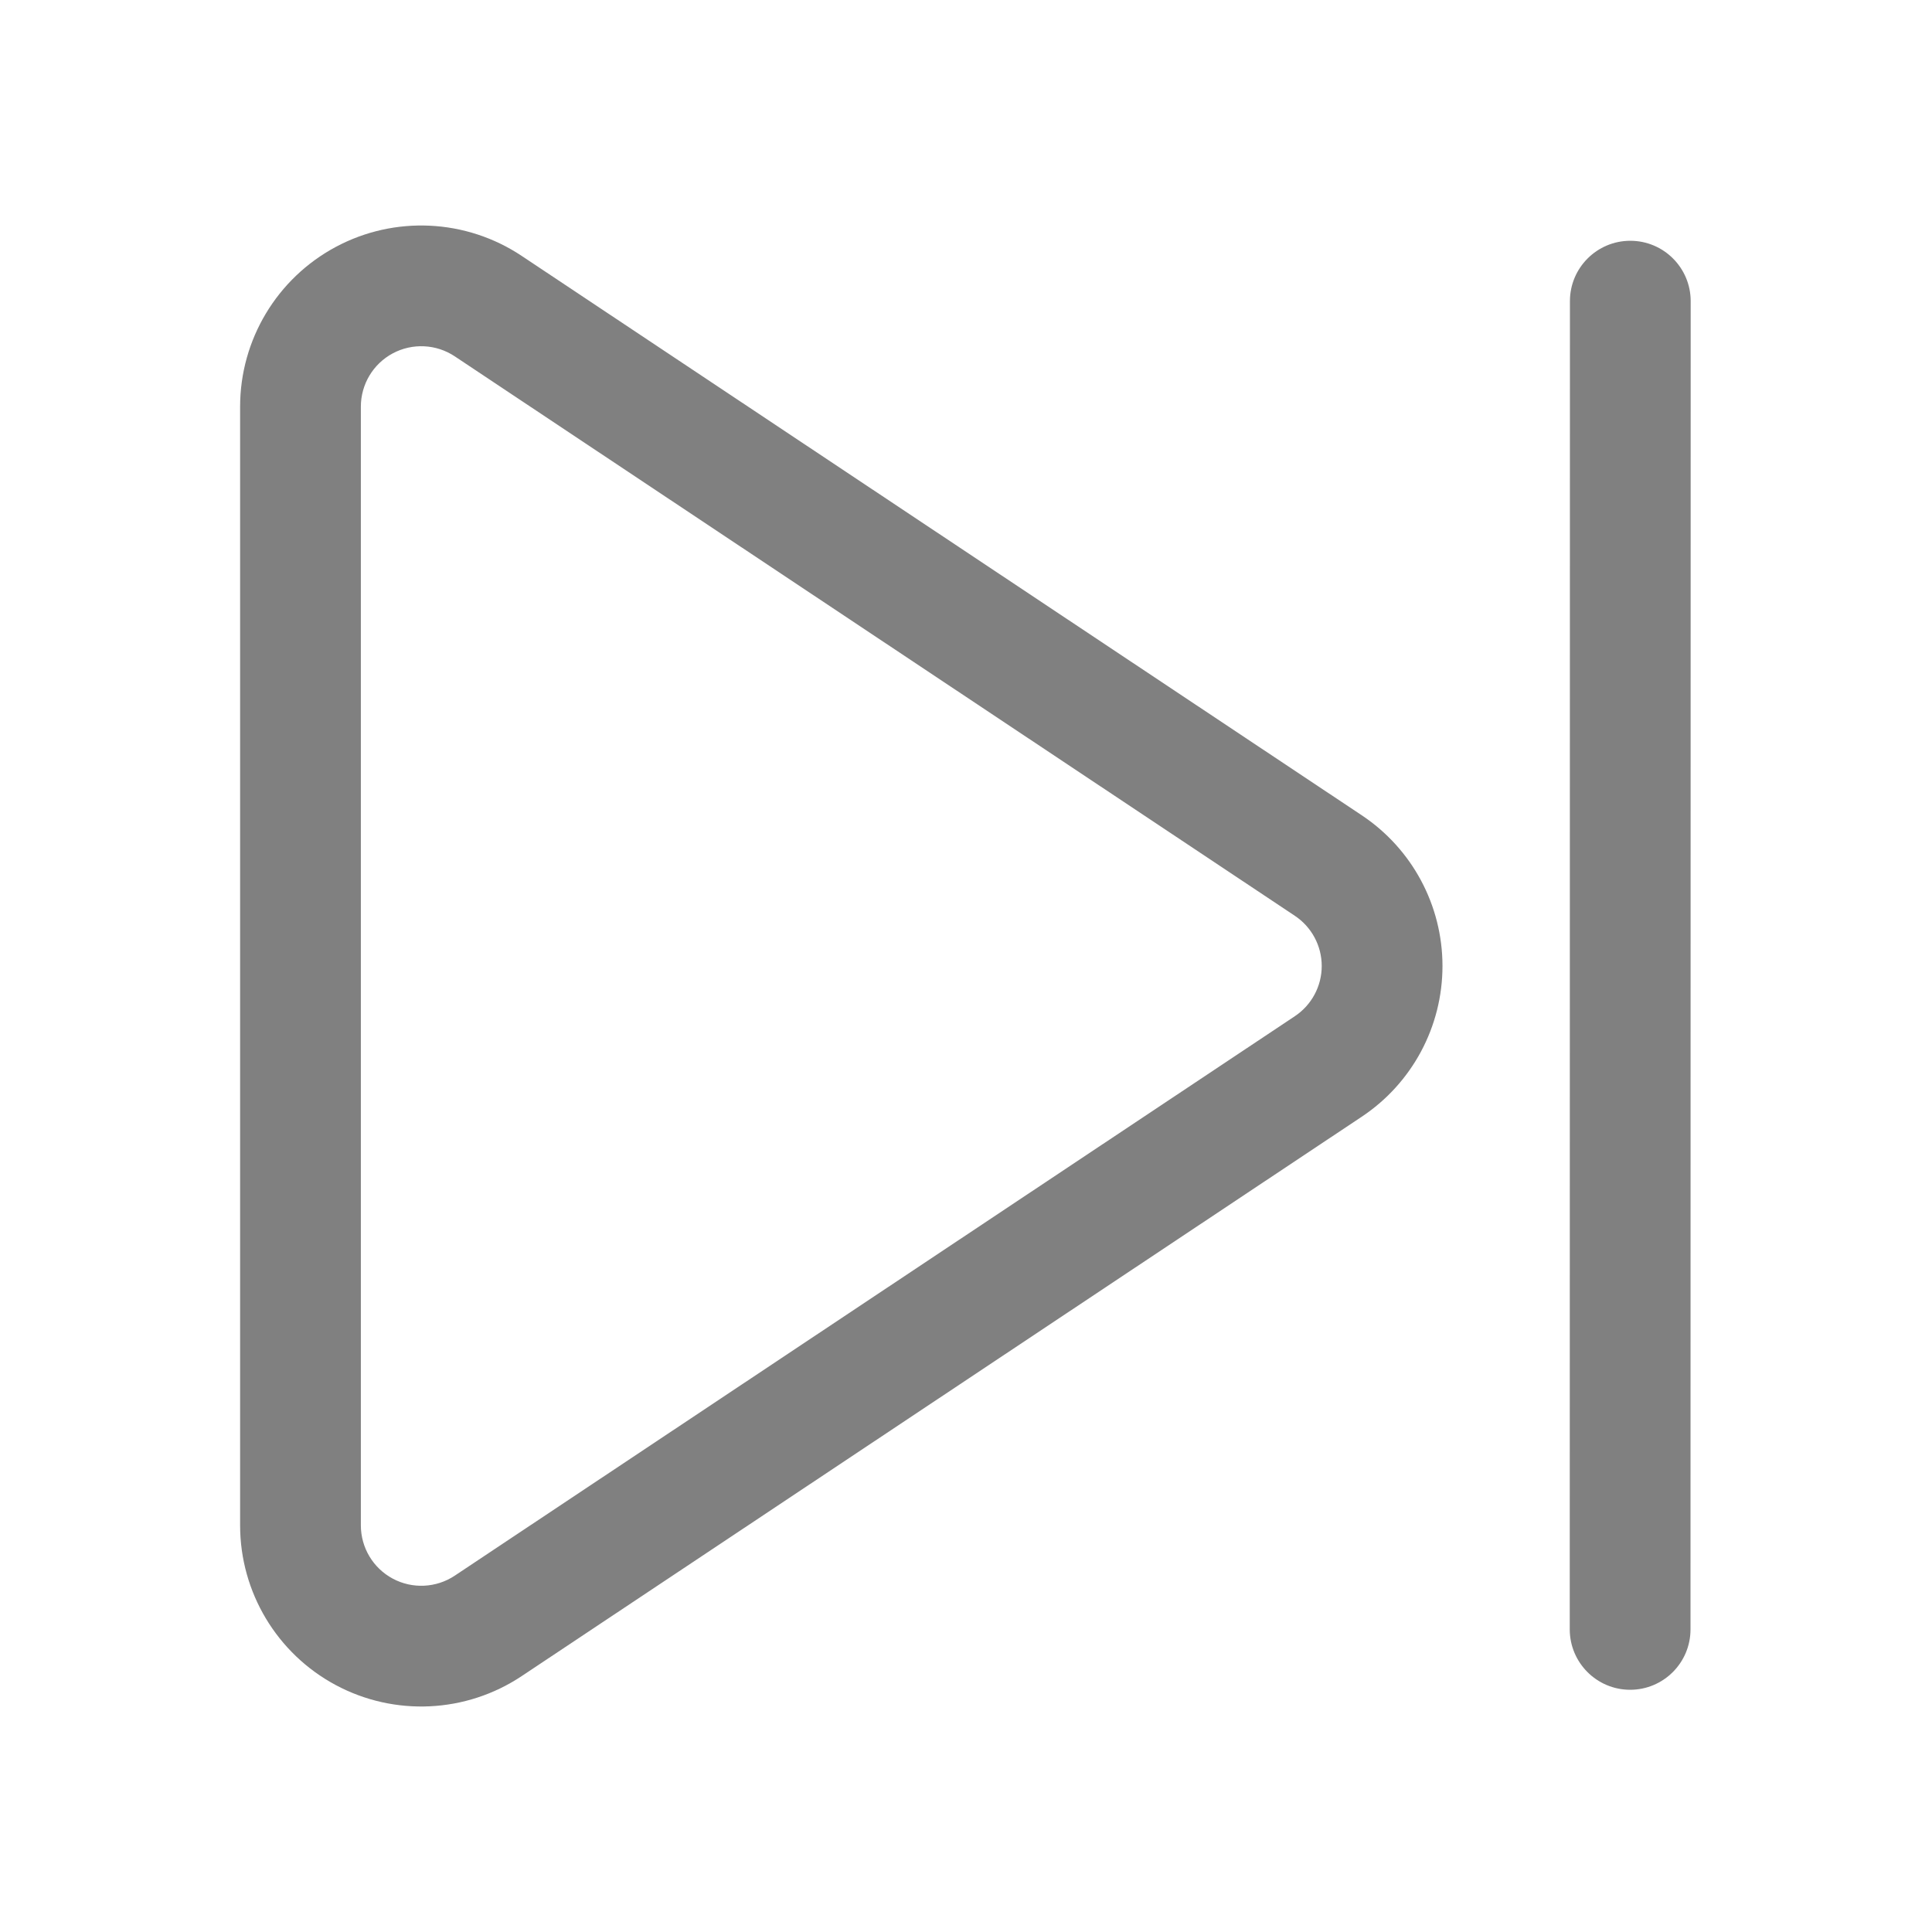
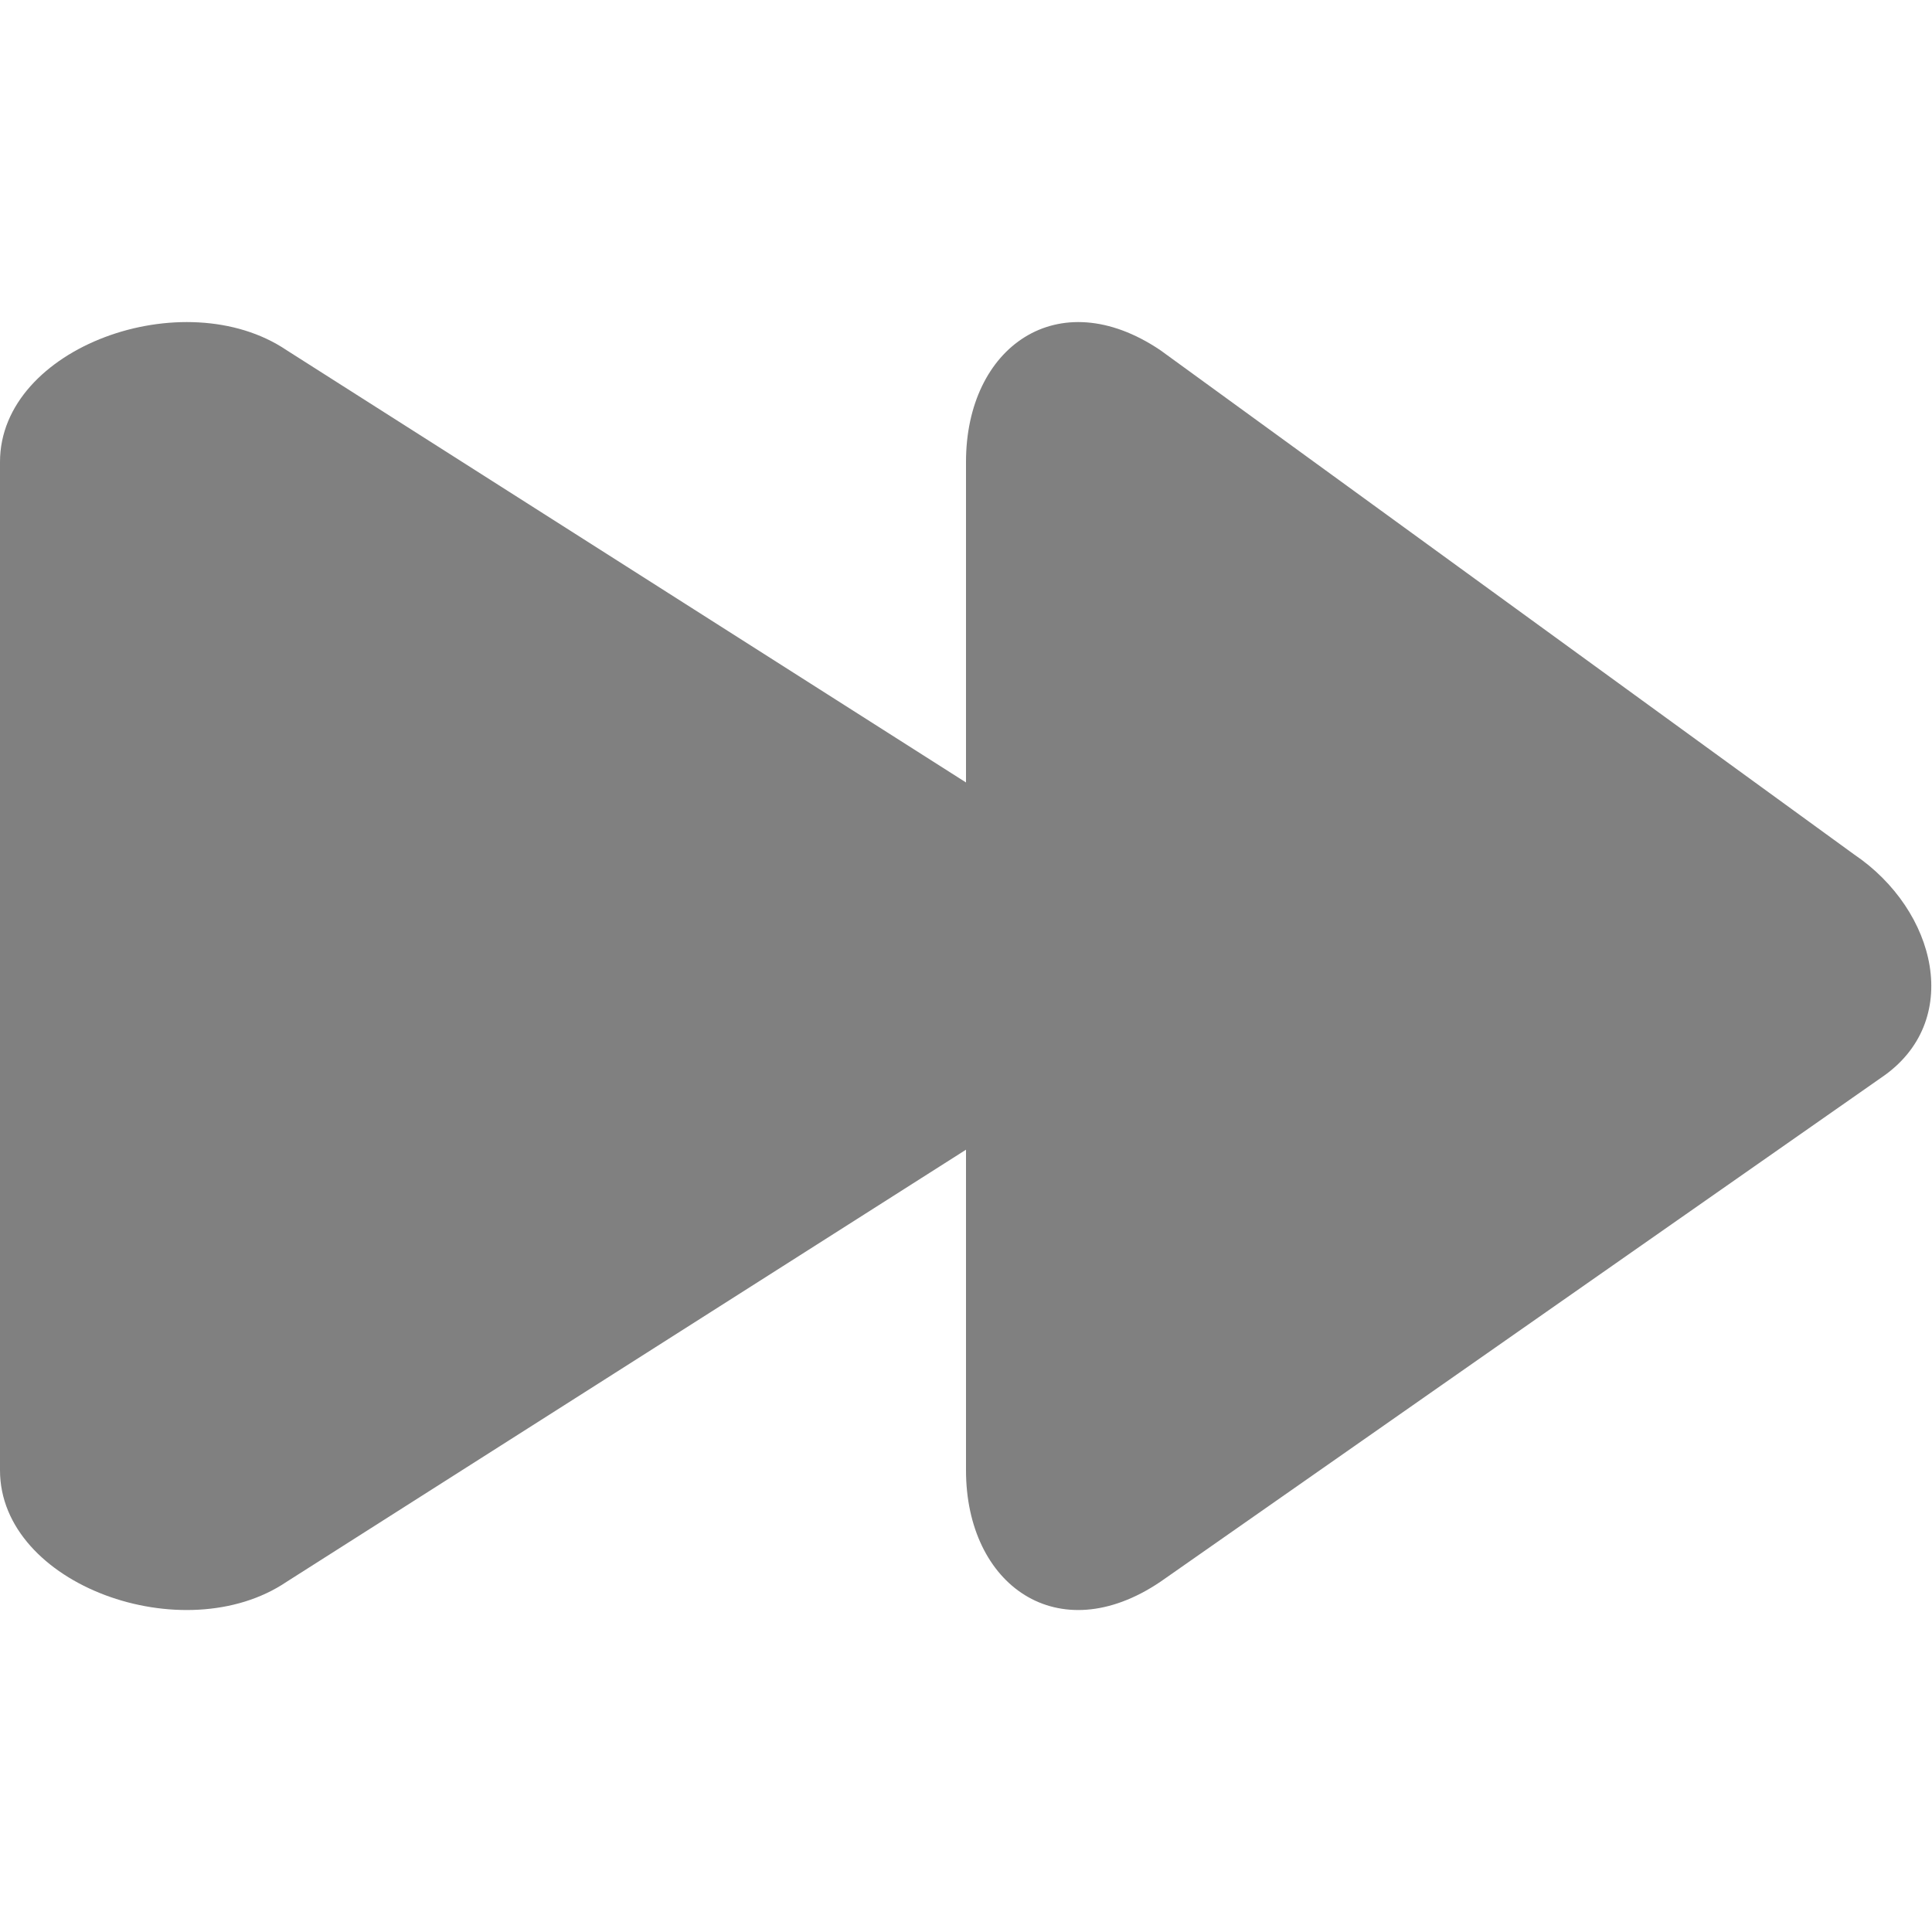
- <svg xmlns="http://www.w3.org/2000/svg" fill="gray" viewBox="0 0 32 32">
-   <path d="M22.554,13.503c-3.552,-2.365 -10.056,-6.696 -13.914,-9.265c-0.921,-0.613 -2.104,-0.67 -3.079,-0.148c-0.975,0.522 -1.584,1.539 -1.584,2.645l0,18.53c0,1.106 0.609,2.123 1.584,2.645c0.975,0.522 2.158,0.465 3.079,-0.148c3.858,-2.569 10.362,-6.9 13.914,-9.265c0.836,-0.556 1.338,-1.493 1.338,-2.497c-0,-1.004 -0.502,-1.941 -1.338,-2.497l0,-0Zm-15.022,-7.601l13.914,9.266c0.278,0.185 0.446,0.497 0.446,0.832c-0,0.335 -0.168,0.647 -0.446,0.832l-13.914,9.266c-0.307,0.204 -0.702,0.223 -1.027,0.049c-0.325,-0.174 -0.528,-0.513 -0.528,-0.882c0,0 0,-18.53 0,-18.53c0,-0.369 0.203,-0.708 0.528,-0.882c0.325,-0.174 0.72,-0.155 1.027,0.049Z" />
-   <path d="M26.003,4.987l-0.003,22c-0,0.552 0.448,1.001 1,1.001c0.552,-0 1,-0.448 1,-1l0.003,-22c-0,-0.552 -0.448,-1 -1,-1c-0.552,-0 -1,0.448 -1,0.999Z" />
+ <svg xmlns="http://www.w3.org/2000/svg" width="800px" height="800px" viewBox="0 -2 12 12" version="1.1">
+   <defs>
+ 
+ </defs>
+   <g id="Page-1" stroke="none" stroke-width="1" fill="none" fill-rule="evenodd">
+     <g id="Dribbble-Light-Preview" transform="translate(-144, -3805)" fill="gray">
+       <g id="icons" transform="translate(56, 160)">
+         <path d="M99.684,3649.694 L95.207,3652.825 C94.571,3653.254 94,3652.846 94,3652.132 L94,3650.141 L89.78,3652.825 C89.145,3653.254 88,3652.846 88,3652.132 L88,3645.869 C88,3645.155 89.145,3644.747 89.78,3645.175 L94,3647.86 L94,3645.869 C94,3645.155 94.571,3644.747 95.207,3645.175 L99.516,3648.307 C100.03,3648.654 100.198,3649.347 99.684,3649.694" id="next-[#998]">
+ 
+ </path>
+       </g>
+     </g>
+   </g>
</svg>
